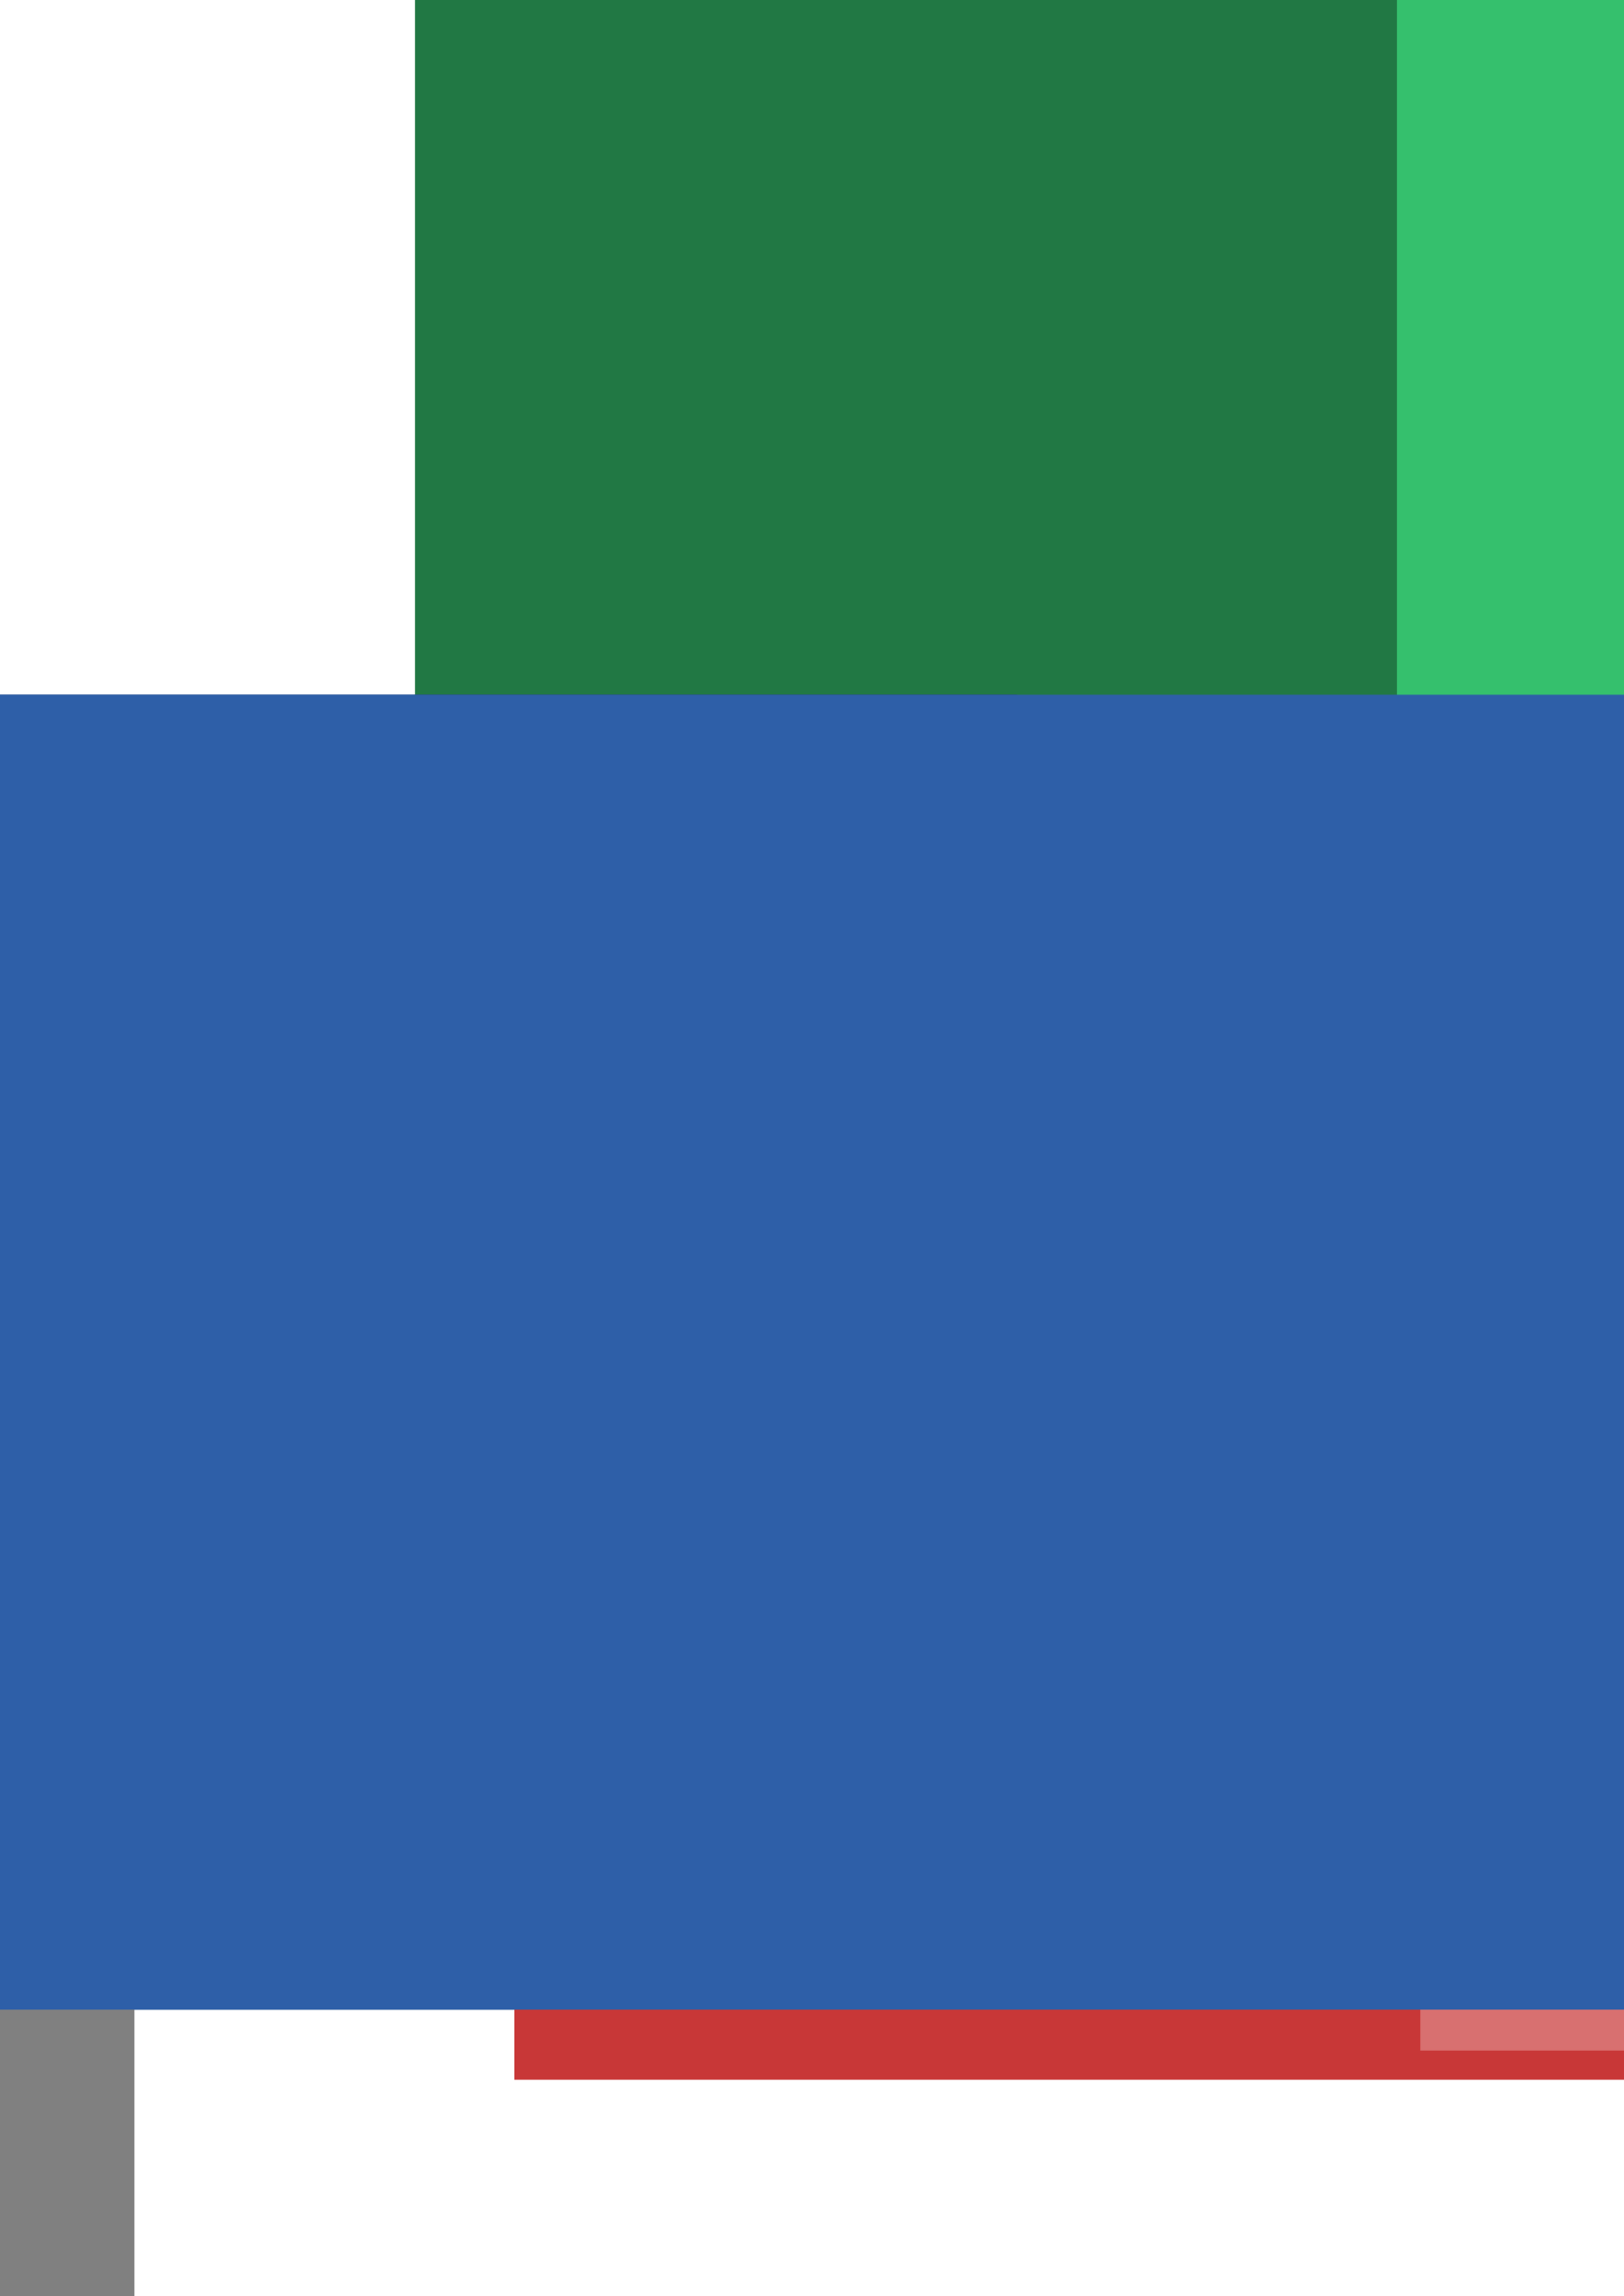
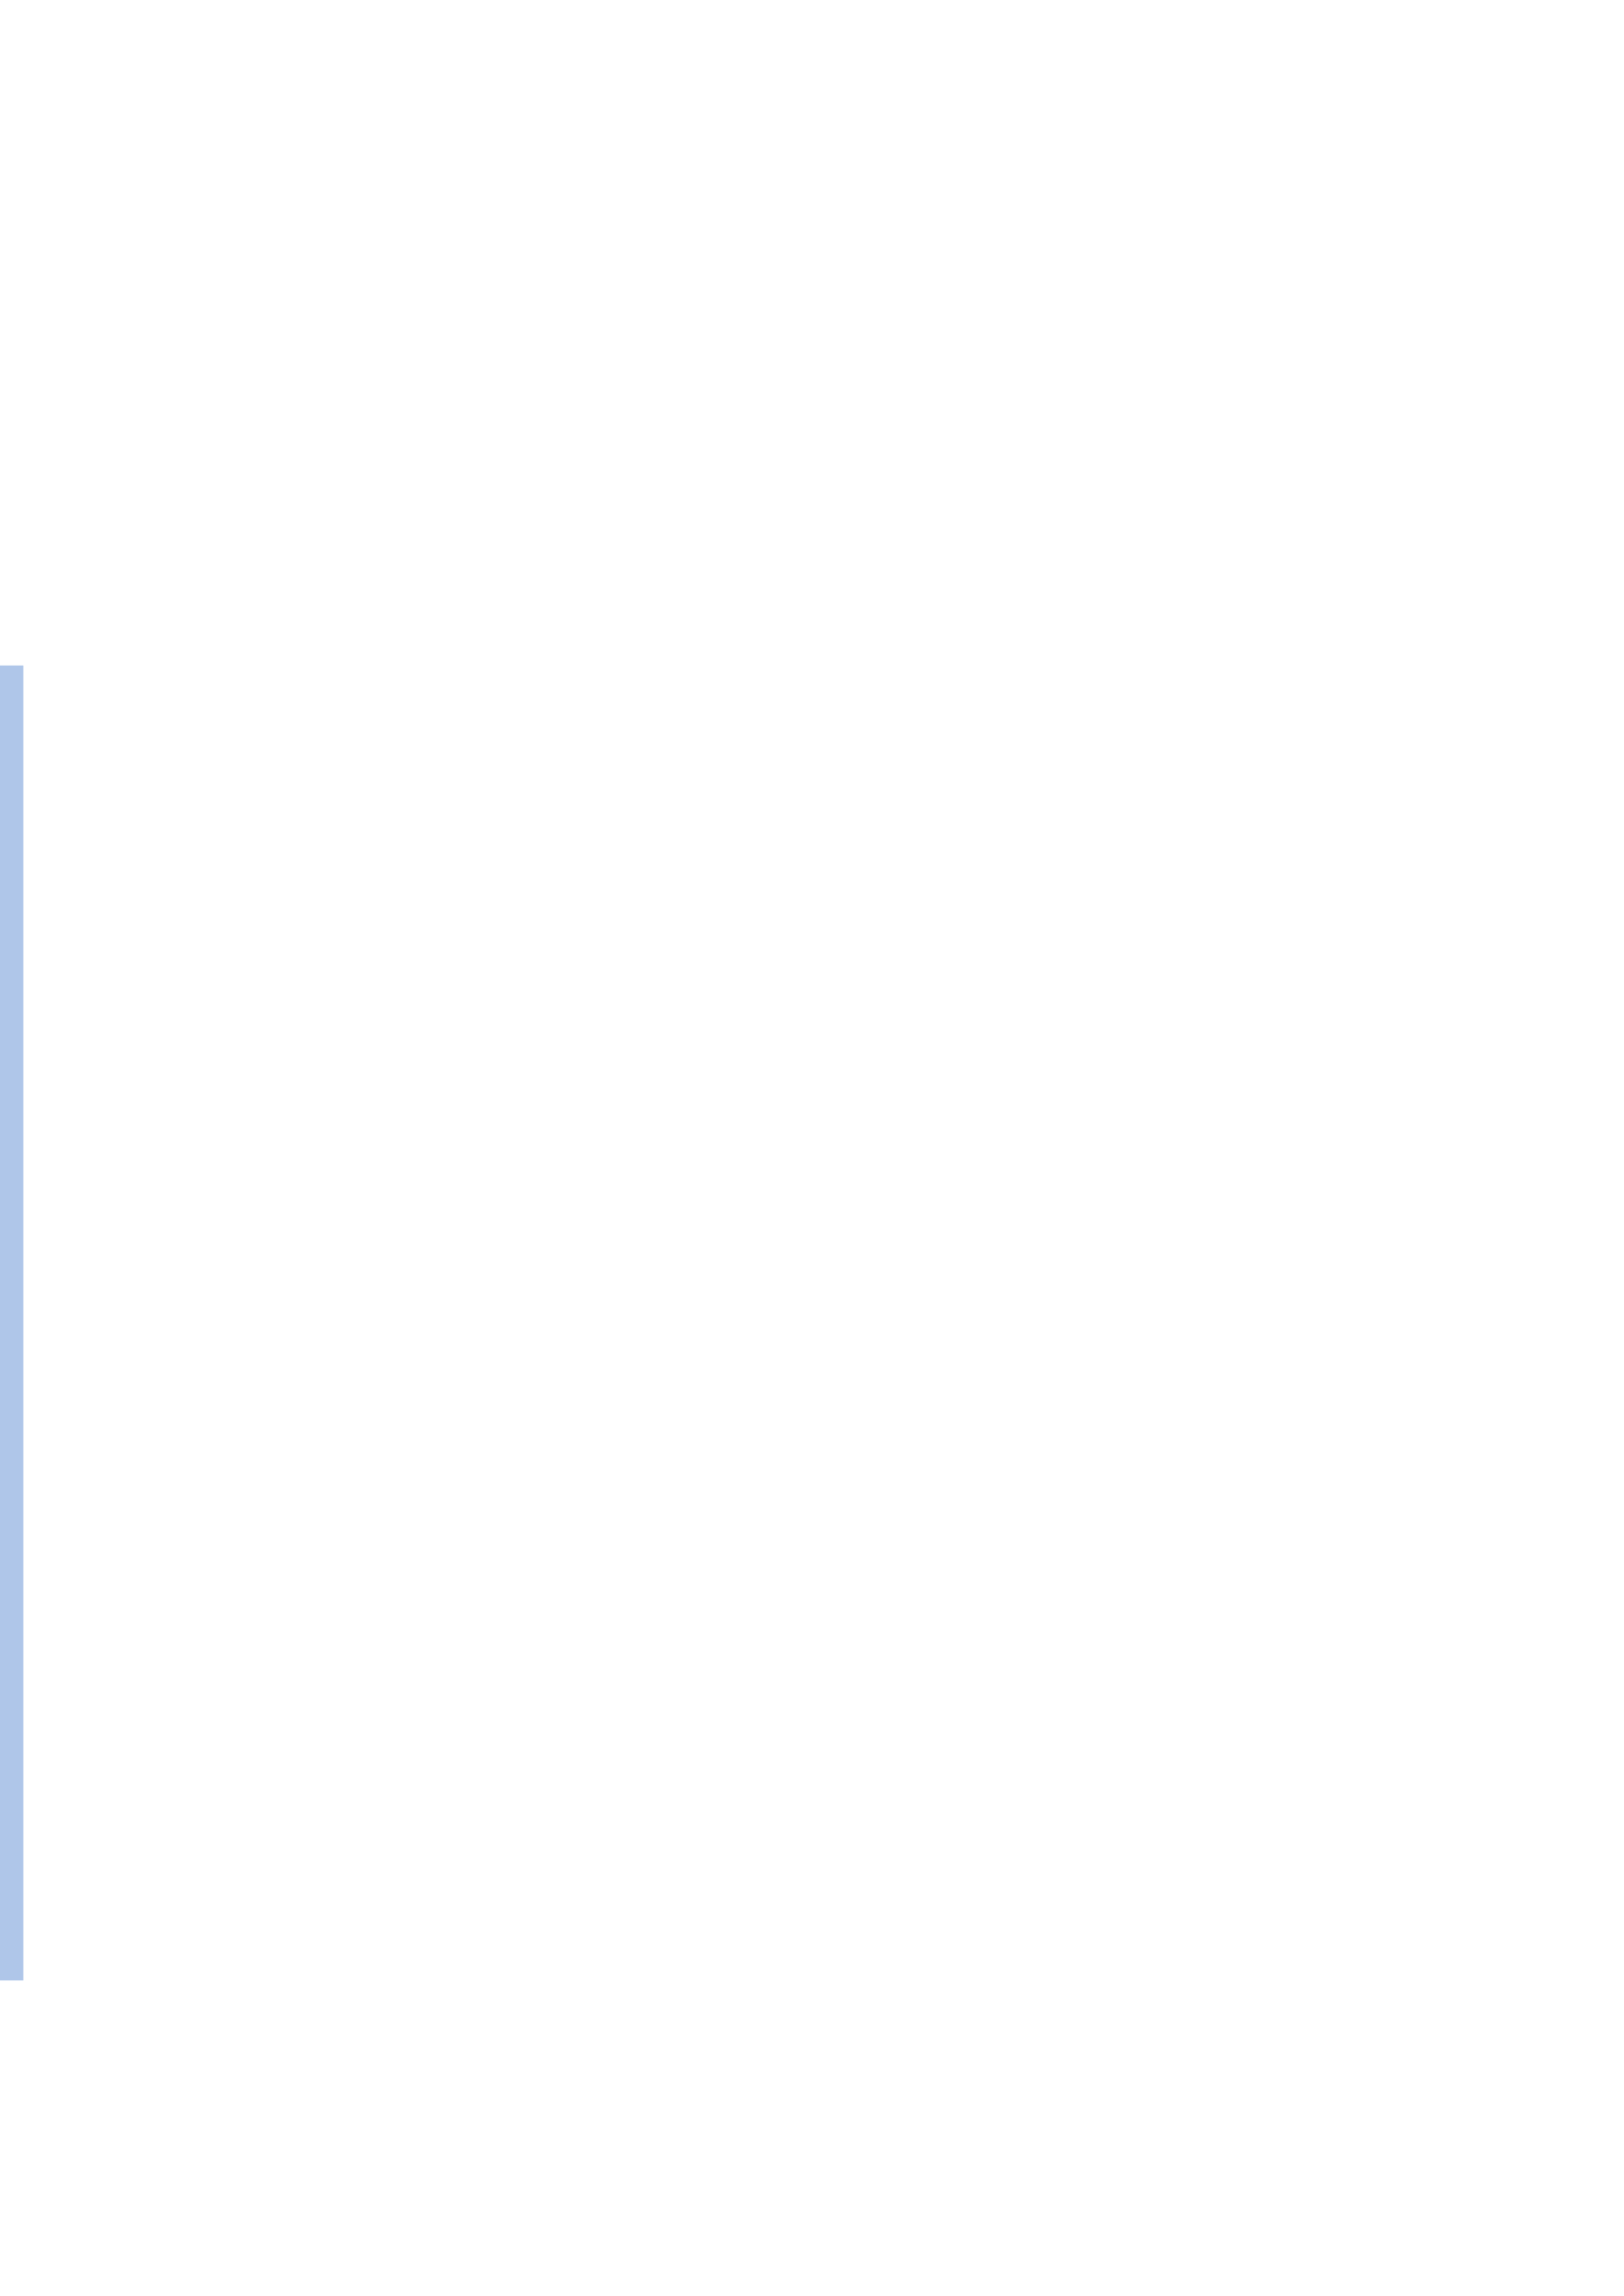
<svg xmlns="http://www.w3.org/2000/svg" width="210mm" height="297mm" viewBox="0 0 210 297" version="1.1" id="svg8">
  <defs id="defs2" />
  <g id="layer1">
-     <rect style="fill:#217844;fill-opacity:1;stroke-width:0.265" id="rect10" width="281.97" height="170.089" x="53.673" y="-9.161" />
+     <rect style="fill:#afc6e9;fill-opacity:1;stroke-width:0.265" id="rect10" width="281.97" height="170.089" x="-278.946" y="86.089" />
    <path style="fill:#1a1a1a;fill-opacity:1;stroke-width:0.265" id="path821" d="m -230.565,41.488 c -29.232,-6.96 26.728,-2.058 -0.418,-14.944 -27.146,-12.885 12.031,27.372 -11.842,9.124 -23.874,-18.248 25.254,8.991 5.696,-13.822 -19.558,-22.813 -0.142,29.899 -14.53,3.519 -14.388,-26.381 19.414,18.485 10.826,-10.31 -8.588,-28.795 -12.291,27.256 -14.705,-2.695 -2.414,-29.952 10.217,24.784 14.083,-5.015 3.866,-29.799 -22.314,19.901 -12.337,-8.443 9.977,-28.344 -0.747,26.797 14.906,1.146 15.652,-25.65 -28.48,9.104 -7.836,-12.731 20.643,-21.835 -11.581,24.176 13.151,7.11 24.732,-17.066 -29.721,-3.267 -1.981,-14.818 27.74,-11.551 -20.413,17.376 9.122,11.844 29.535,-5.531 -25.822,-15.073 4.218,-14.342 30.04,0.73 -25.716,7.57 3.516,14.53 29.232,6.96 -17.459,-24.272 9.687,-11.387 27.146,12.885 -26.572,-3.544 -2.698,14.704 23.874,18.248 -6.077,-29.275 13.481,-6.463 19.558,22.813 -22.833,-14.045 -8.446,12.335 14.388,26.381 6.355,-29.216 14.944,-0.421 8.588,28.795 -15.147,-22.118 -12.733,7.834 2.414,29.952 17.689,-24.105 13.823,5.694 -3.866,29.799 -4.841,-26.366 -14.818,1.978 -9.977,28.344 25.964,-14.827 10.312,10.824 -15.652,25.65 6.302,-26.056 -14.342,-4.22 -20.643,21.835 29.75,-2.984 5.018,14.082 -24.732,17.066 16.355,-21.24 -11.385,-9.689 -27.74,11.551 28.392,9.374 -1.144,14.906 -29.535,5.531 23.58,-12.752 -6.46,-13.482 -30.04,-0.73 22.124,20.112 -7.107,13.152 z" />
-     <rect y="89.869" x="-150.435" height="170.089" width="281.97" id="rect842" style="fill:#214478;fill-opacity:1;stroke-width:0.265" />
-     <rect style="fill:#c83737;fill-opacity:1;stroke-width:0.265" id="rect844" width="281.97" height="170.089" x="66.524" y="98.94" />
-     <rect y="95.161" x="183.696" height="170.089" width="281.97" id="rect846" style="fill:#d87070;fill-opacity:1;stroke-width:0.265" />
-     <rect style="fill:#808080;fill-opacity:1;stroke-width:0.265" id="rect848" width="281.97" height="170.089" x="-264.583" y="245.595" />
-     <rect y="-40.155" x="180.673" height="170.089" width="281.97" id="rect850" style="fill:#35c06d;fill-opacity:1;stroke-width:0.265" />
-     <rect style="fill:#2e5fa8;fill-opacity:1;stroke-width:0.265" id="rect852" width="281.97" height="170.089" x="-69.548" y="89.869" />
  </g>
</svg>
